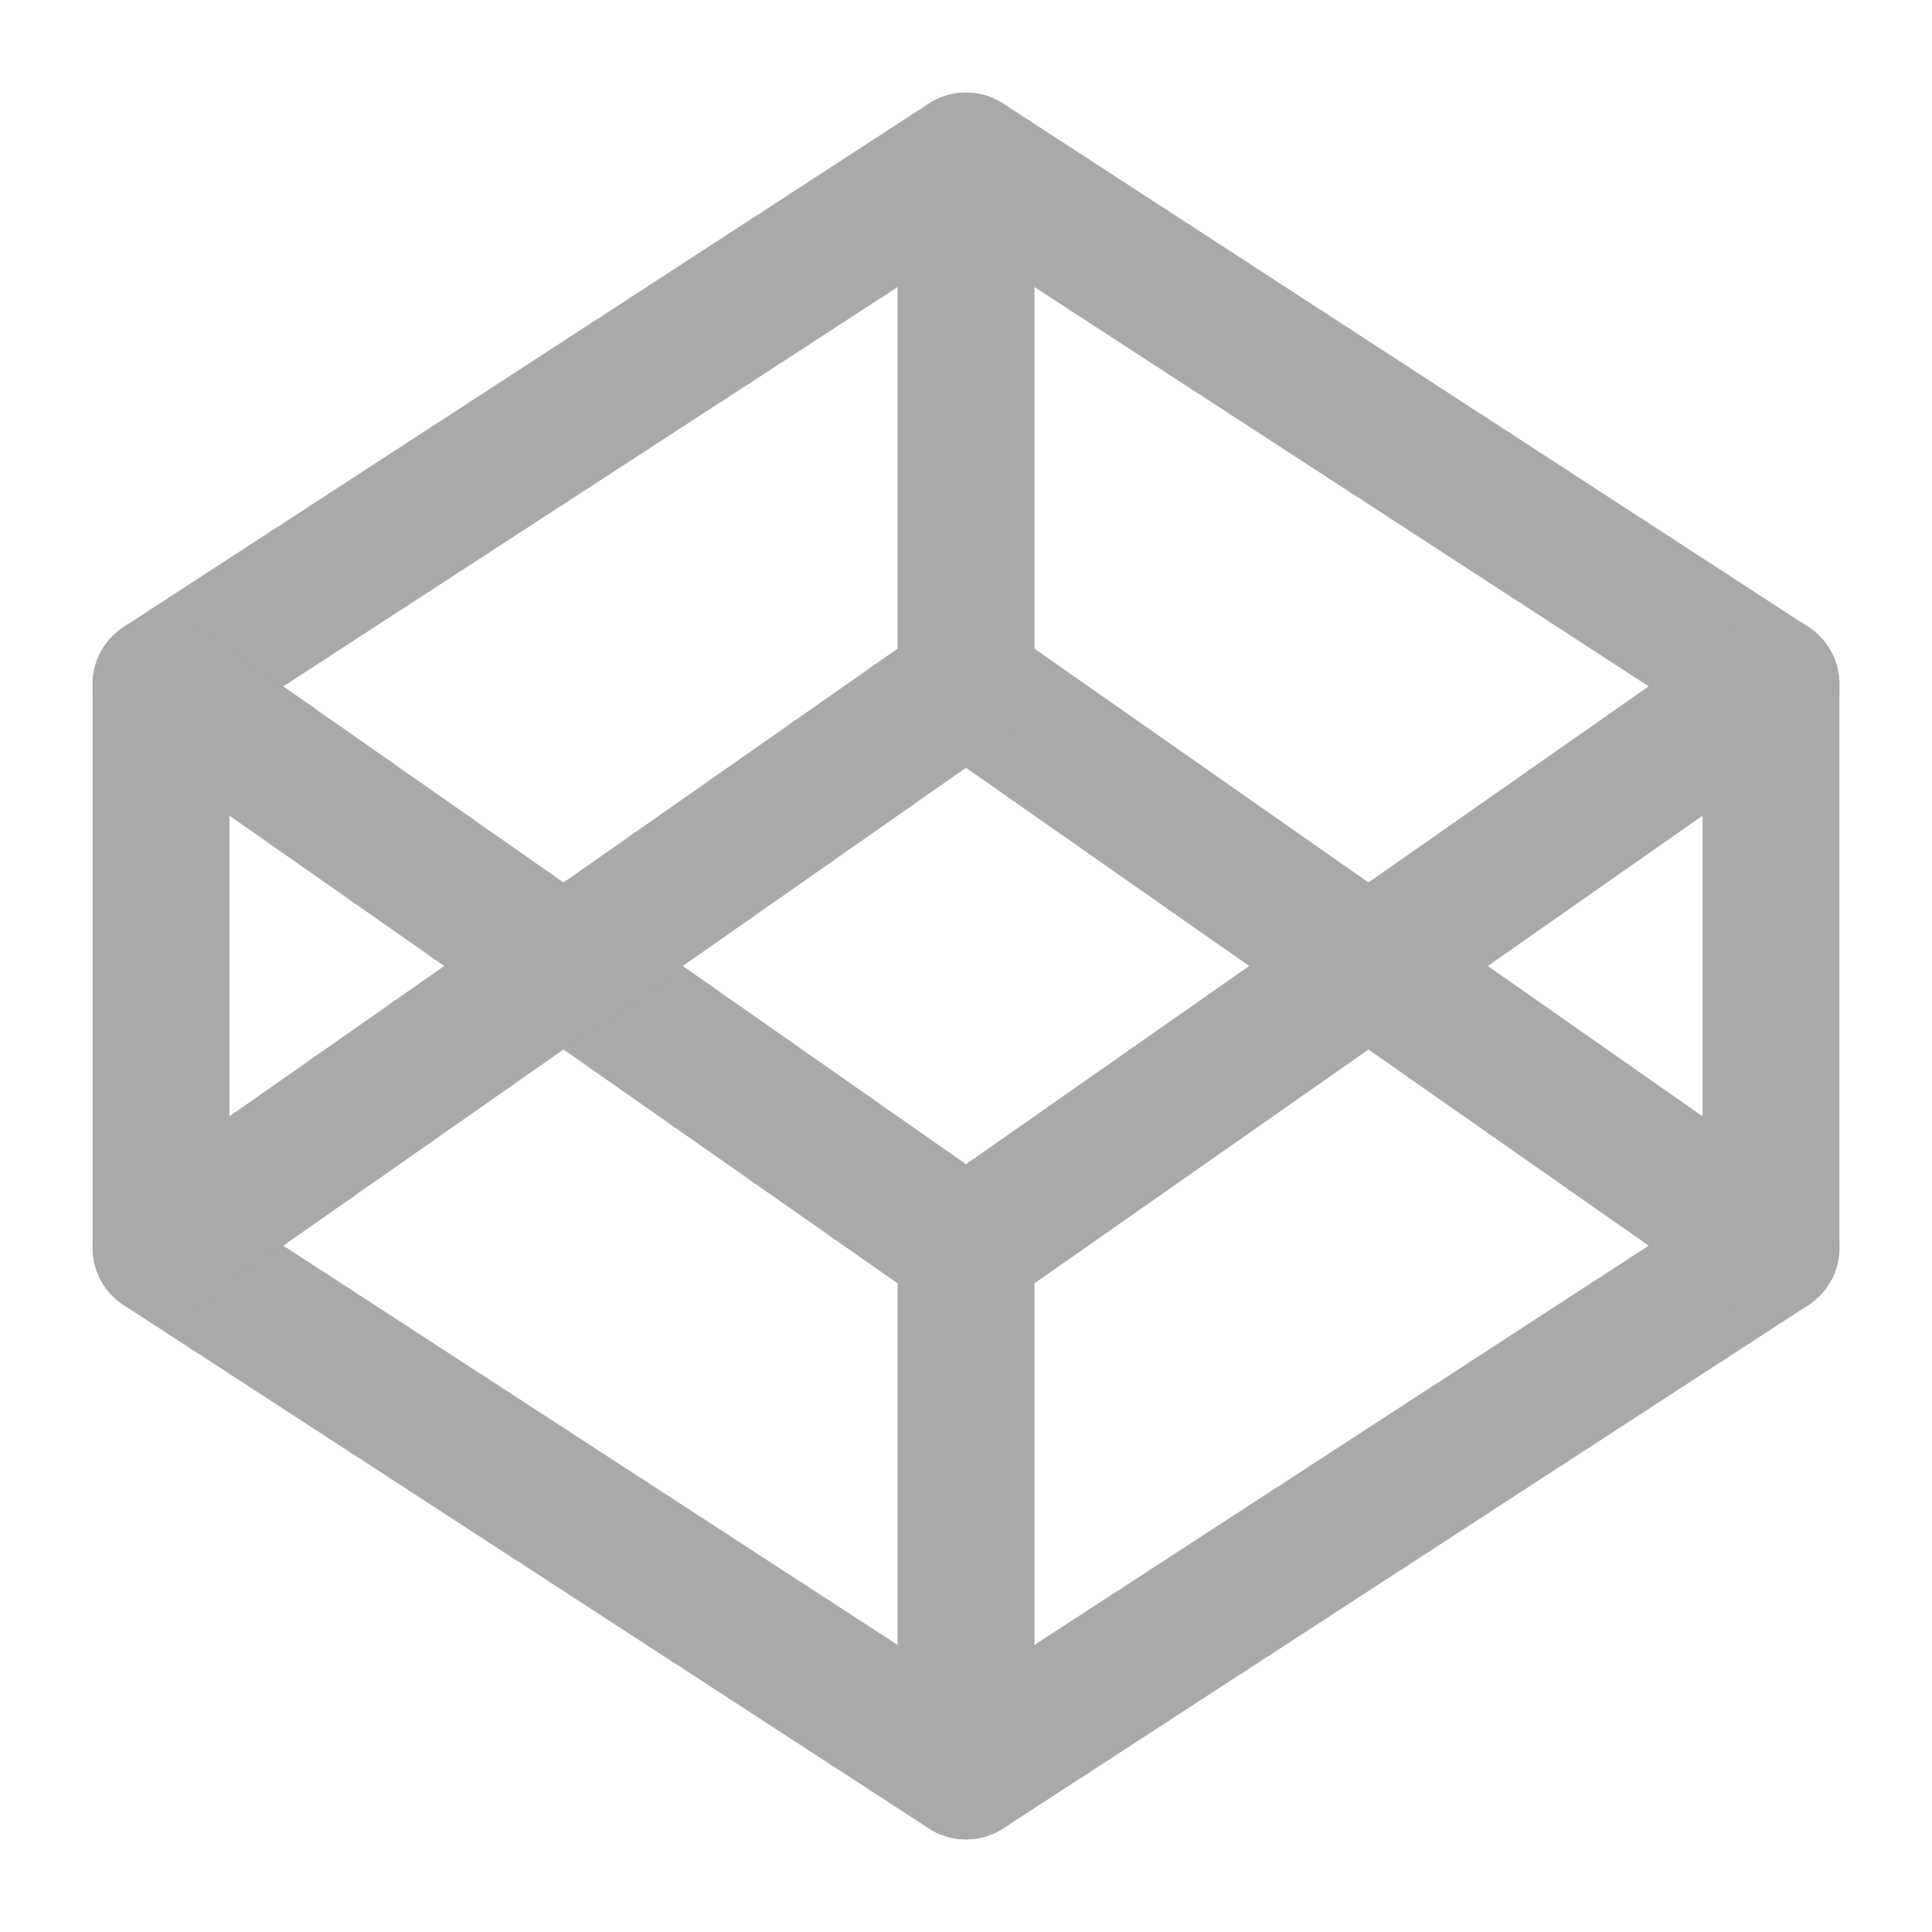
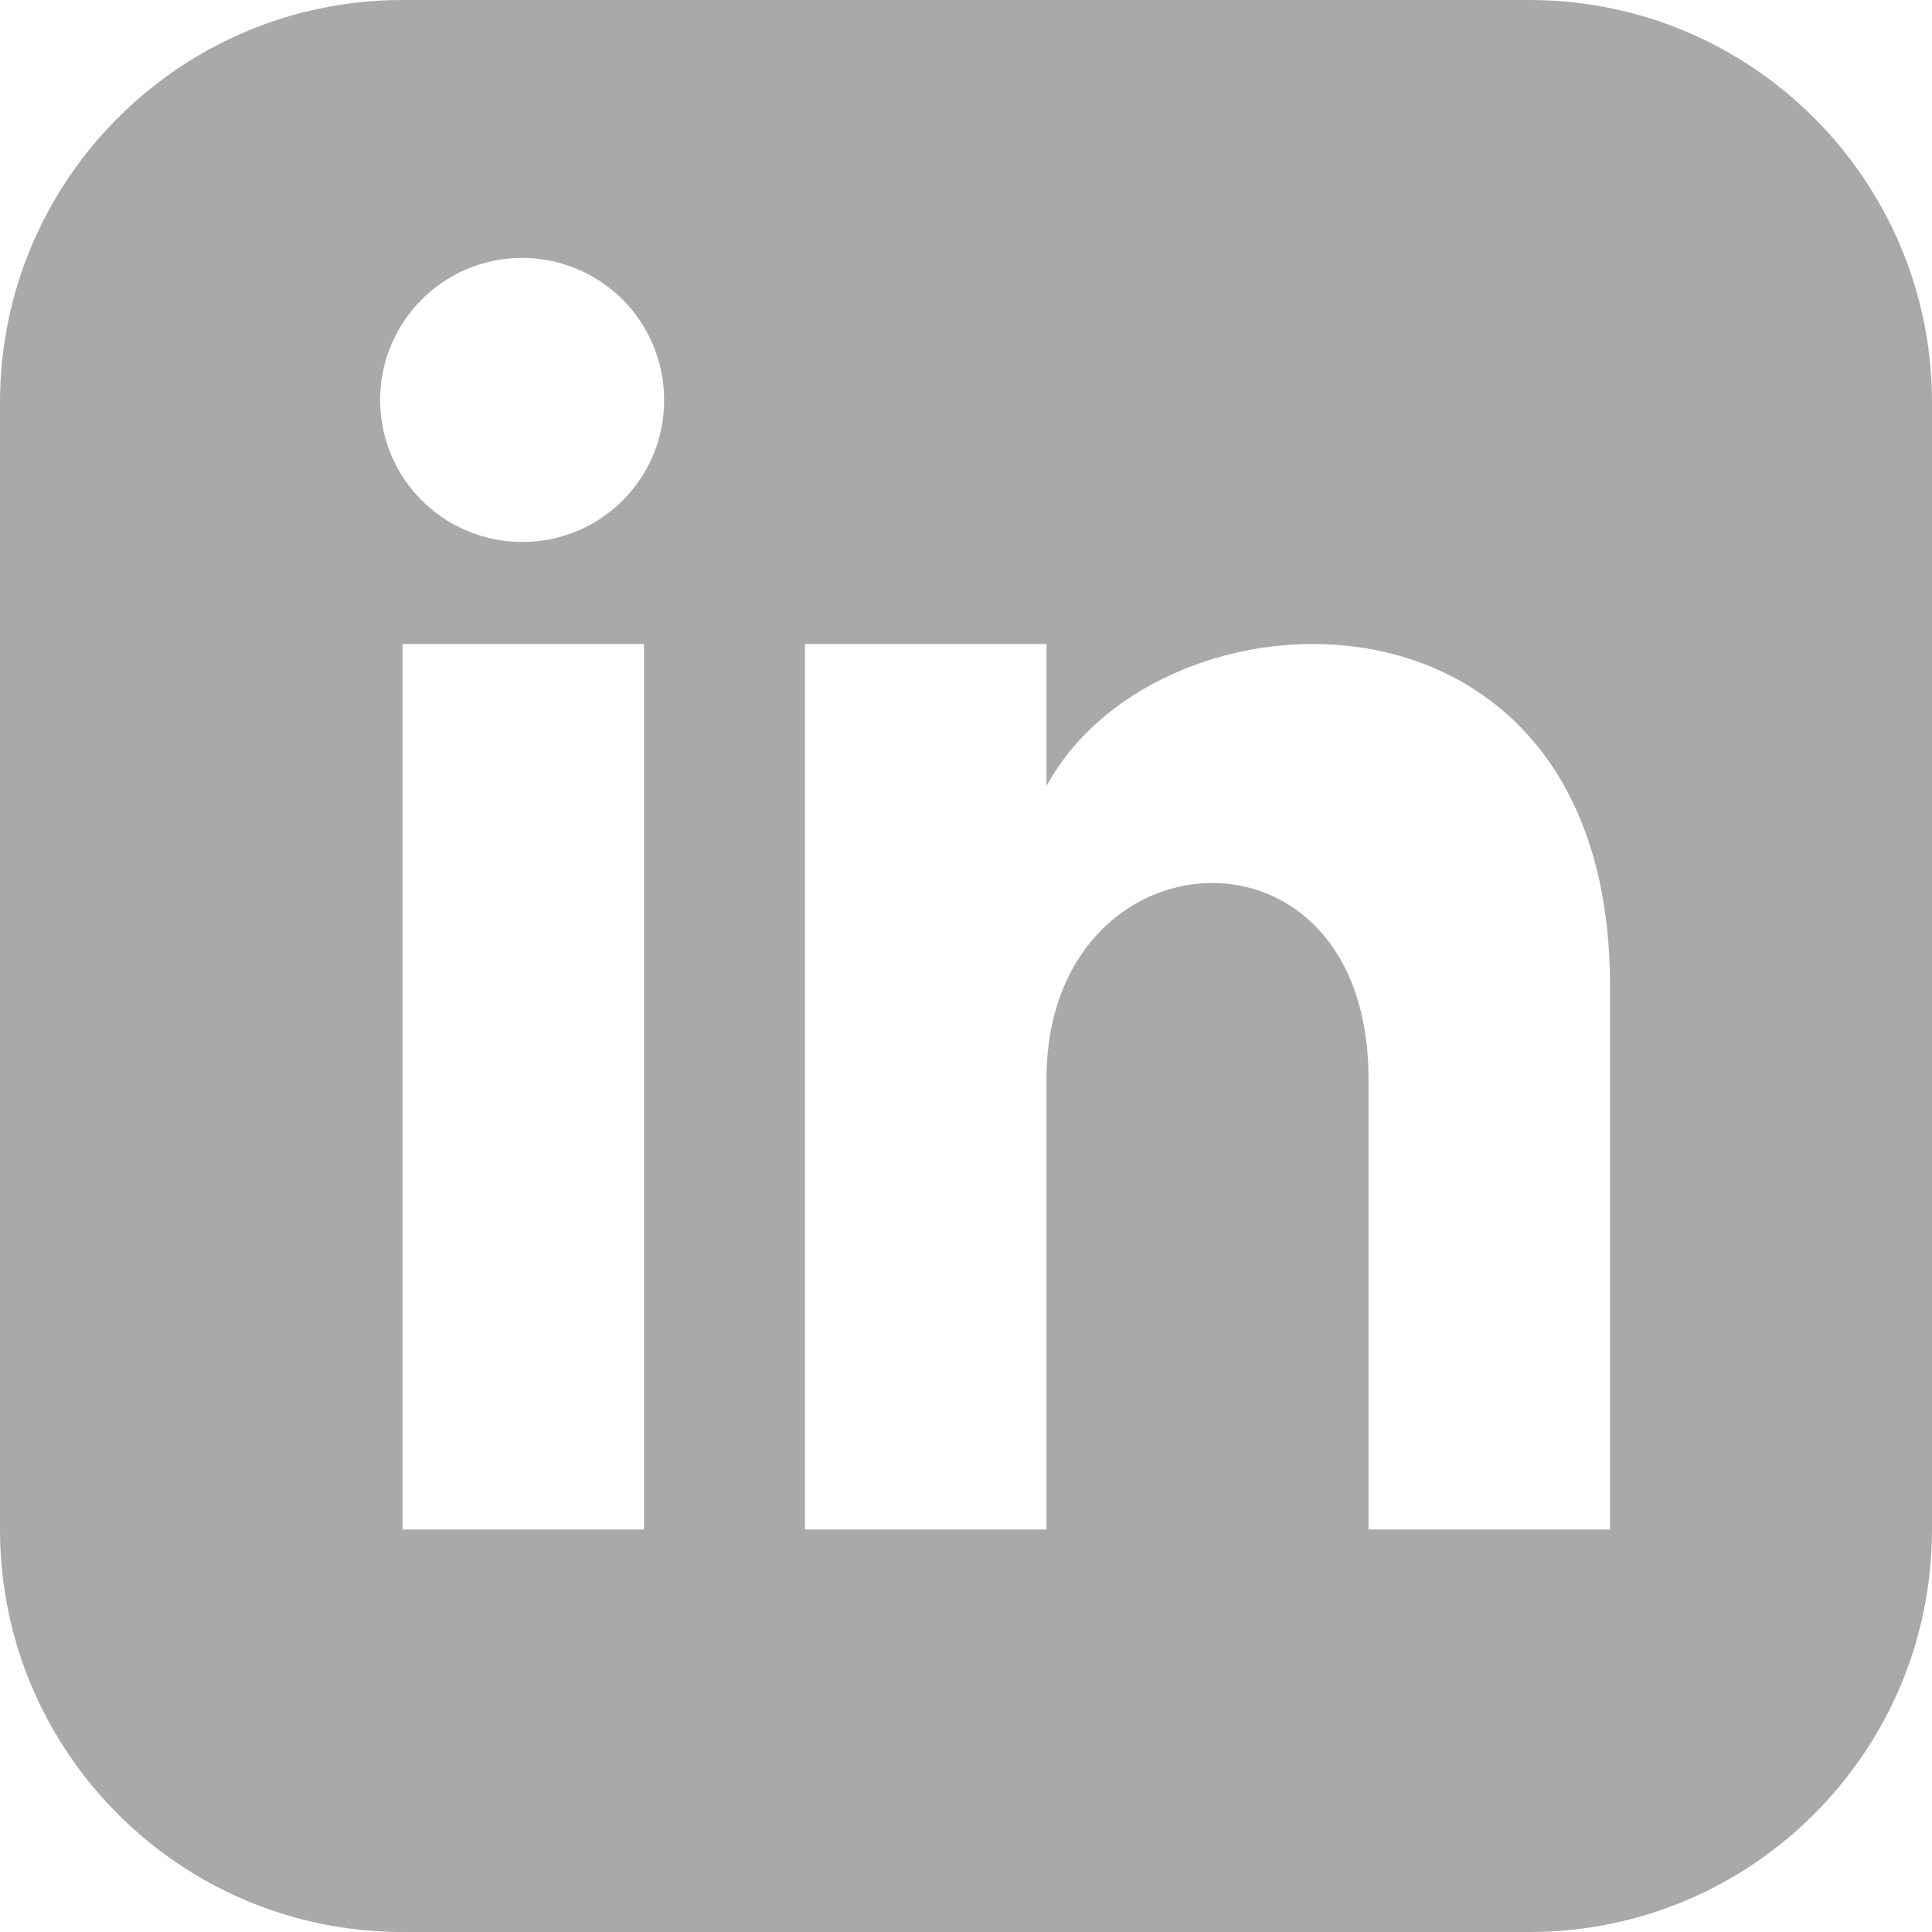
- <svg xmlns="http://www.w3.org/2000/svg" enable-background="new -467 269 24 24" version="1.1" viewBox="-467 269 24 24" xml:space="preserve">
-   <style type="text/css">
- 	.st0{fill:none;stroke:#A9A9A9;stroke-width:1.7;stroke-linecap:round;stroke-linejoin:round;}
- </style>
-   <polygon class="st0" points="-455 271 -445 277.5 -445 284.5 -455 291 -465 284.5 -465 277.5" />
-   <line class="st0" x1="-455" x2="-455" y1="291" y2="284.5" />
-   <polyline class="st0" points="-445 277.5 -455 284.5 -465 277.5" />
-   <polyline class="st0" points="-465 284.5 -455 277.5 -445 284.5" />
-   <line class="st0" x1="-455" x2="-455" y1="271" y2="277.5" />
+ <svg xmlns="http://www.w3.org/2000/svg" width="24" height="24" viewBox="0 0 24 24">
+   <path id="ico_codepen" d="M19,0H5A5,5,0,0,0,0,5V19a5,5,0,0,0,5,5H19a5,5,0,0,0,5-5V5A5,5,0,0,0,19,0ZM8,19H5V8H8ZM6.5,6.732A1.764,1.764,0,1,1,8.25,4.968,1.758,1.758,0,0,1,6.5,6.732ZM20,19H17V13.4c0-3.368-4-3.113-4,0V19H10V8h3V9.765c1.4-2.586,7-2.777,7,2.476Z" fill="#a9a9a9" />
</svg>
